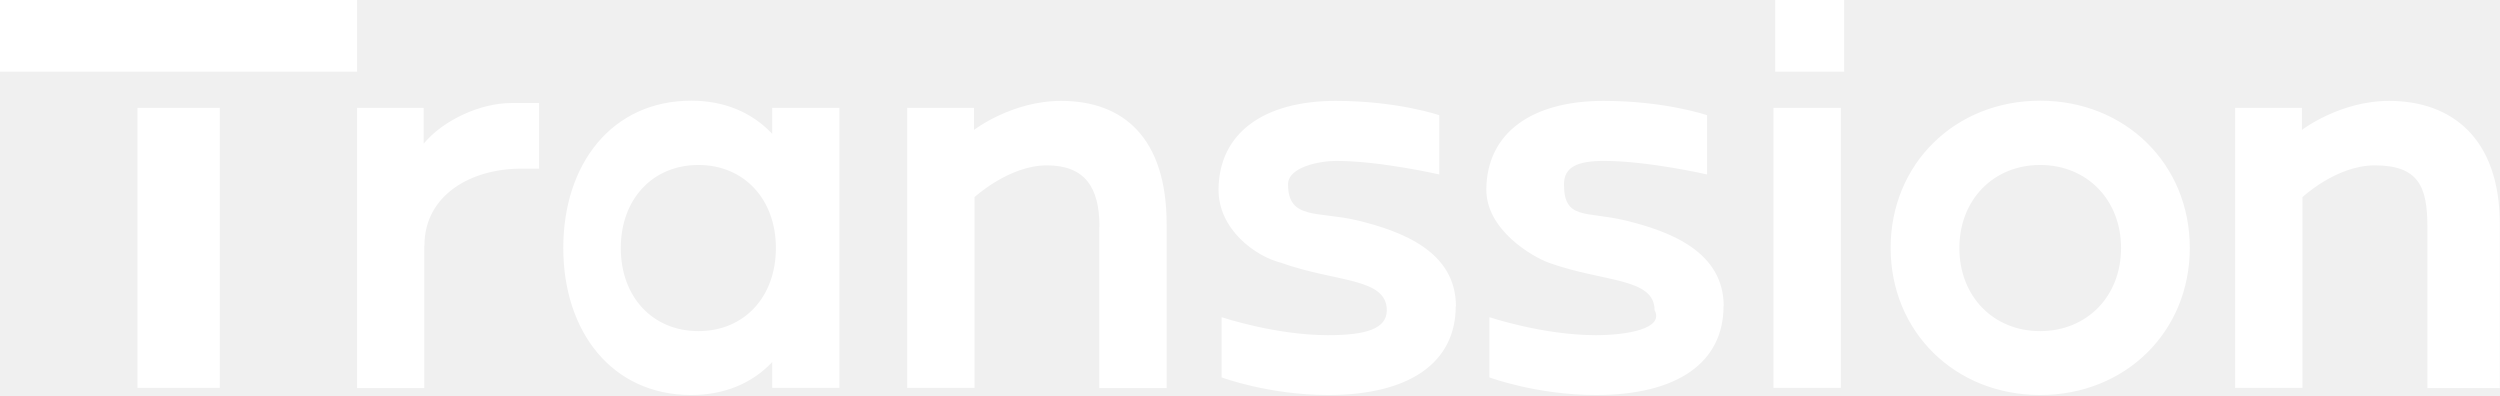
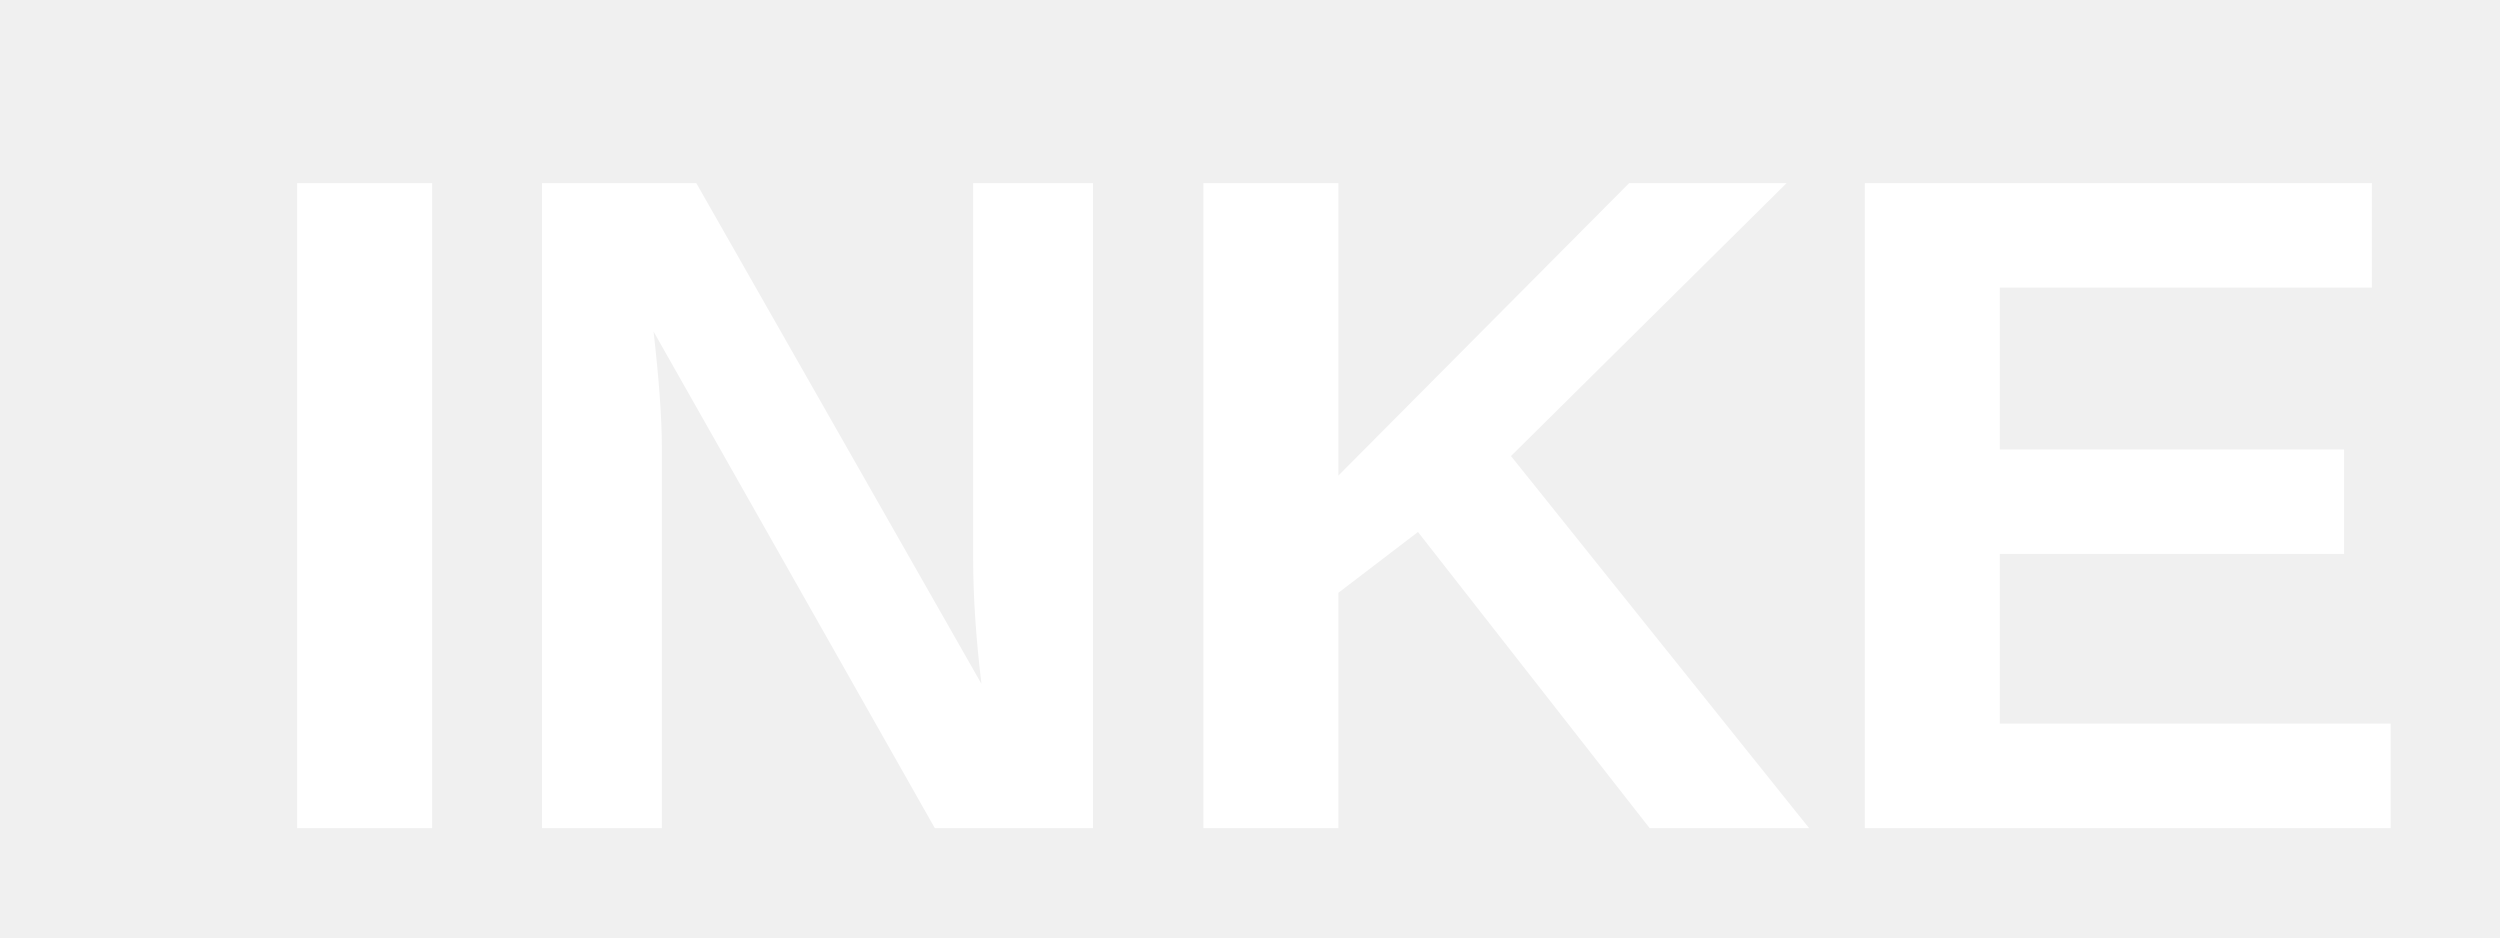
- <svg xmlns="http://www.w3.org/2000/svg" id="_图层_1" data-name="图层 1" viewBox="0 0 129.11 20.4">
-   <defs>
-     <style>
-       .cls-1 {
-         fill: #fff;
-         fill-rule: evenodd;
-       }
-     </style>
-   </defs>
-   <path class="cls-1" d="M125.36,20.03v-8.33c0-2.05-.45-3.16-2.72-3.16-1.98,0-3.73,1.64-3.73,1.64v9.85h-3.48V5.57h3.45v1.14s1.95-1.5,4.5-1.5c3.22,0,5.72,1.91,5.72,6.37v8.46h-3.75ZM105.36,20.4c-4.4,0-7.72-3.27-7.72-7.6s3.32-7.6,7.72-7.6,7.73,3.27,7.73,7.6-3.32,7.6-7.73,7.6ZM105.36,8.52c-2.41,0-4.17,1.8-4.17,4.29s1.75,4.29,4.17,4.29,4.18-1.8,4.18-4.29-1.76-4.29-4.18-4.29ZM91.68,0h3.56v3.7h-3.56V0ZM89.01,15.81c0,2.92-2.39,4.59-6.58,4.59-3.08,0-5.51-.91-5.51-.91v-3.11s2.77.93,5.49.93c1.6,0,3.55-.33,3.04-1.29-.01-1.69-2.62-1.43-5.46-2.45-.88-.32-3.25-1.71-3.23-3.8.03-2.91,2.35-4.56,6.05-4.56,3.21,0,5.35.74,5.35.74v3.06s-3.05-.7-5.32-.7c-1.37,0-2.07.31-2.07,1.21,0,1.85,1.13,1.38,3.15,1.86,2.36.57,5.1,1.63,5.1,4.44ZM75.18,15.81c0,2.92-2.39,4.59-6.58,4.59-3.08,0-5.51-.91-5.51-.91v-3.11s2.77.93,5.49.93c1.97,0,3.04-.33,3.04-1.29-.01-1.69-2.62-1.43-5.46-2.45-1.3-.32-3.25-1.71-3.23-3.8.03-2.91,2.35-4.56,6.05-4.56,3.21,0,5.35.74,5.35.74v3.06s-3.05-.7-5.32-.7c-.85,0-2.49.31-2.49,1.21,0,1.85,1.55,1.38,3.57,1.86,2.36.57,5.1,1.63,5.1,4.44ZM56.78,11.7c0-2.05-.77-3.16-2.72-3.16s-3.73,1.64-3.73,1.64v9.85h-3.48V5.57h3.45v1.14s1.95-1.5,4.5-1.5c3.22,0,5.45,1.91,5.45,6.37v8.46h-3.48v-8.33ZM39.88,18.7c-1.05,1.11-2.49,1.7-4.18,1.7-4.1,0-6.61-3.27-6.61-7.6s2.51-7.6,6.61-7.6c1.69,0,3.12.59,4.18,1.71v-1.34h3.47v14.46h-3.47v-1.33ZM36.07,8.52c-2.36,0-4.01,1.76-4.01,4.29s1.65,4.29,4.01,4.29,4-1.76,4-4.29-1.65-4.29-4-4.29ZM21.91,12.69v7.35h-3.47V5.57h3.44v1.85c1.01-1.22,2.93-2.1,4.54-2.1h1.42v3.39h-.93c-2.58,0-4.99,1.36-4.99,3.97ZM0,0h18.44v3.7H0V0ZM11.35,20.03h-4.25V5.57h4.25v14.46ZM95.07,20.03h-3.48V5.57h3.48v14.46Z" />
+ <svg xmlns="http://www.w3.org/2000/svg" viewBox="0 0 160 60" preserveAspectRatio="xMidYMid meet">
+   <text x="15" y="53" style="font-family: 'Arial', 'Helvetica', sans-serif; font-weight: bold; font-size: 60px; fill: #FFFFFF; letter-spacing: -1px;">
+     INKE
+   </text>
</svg>
